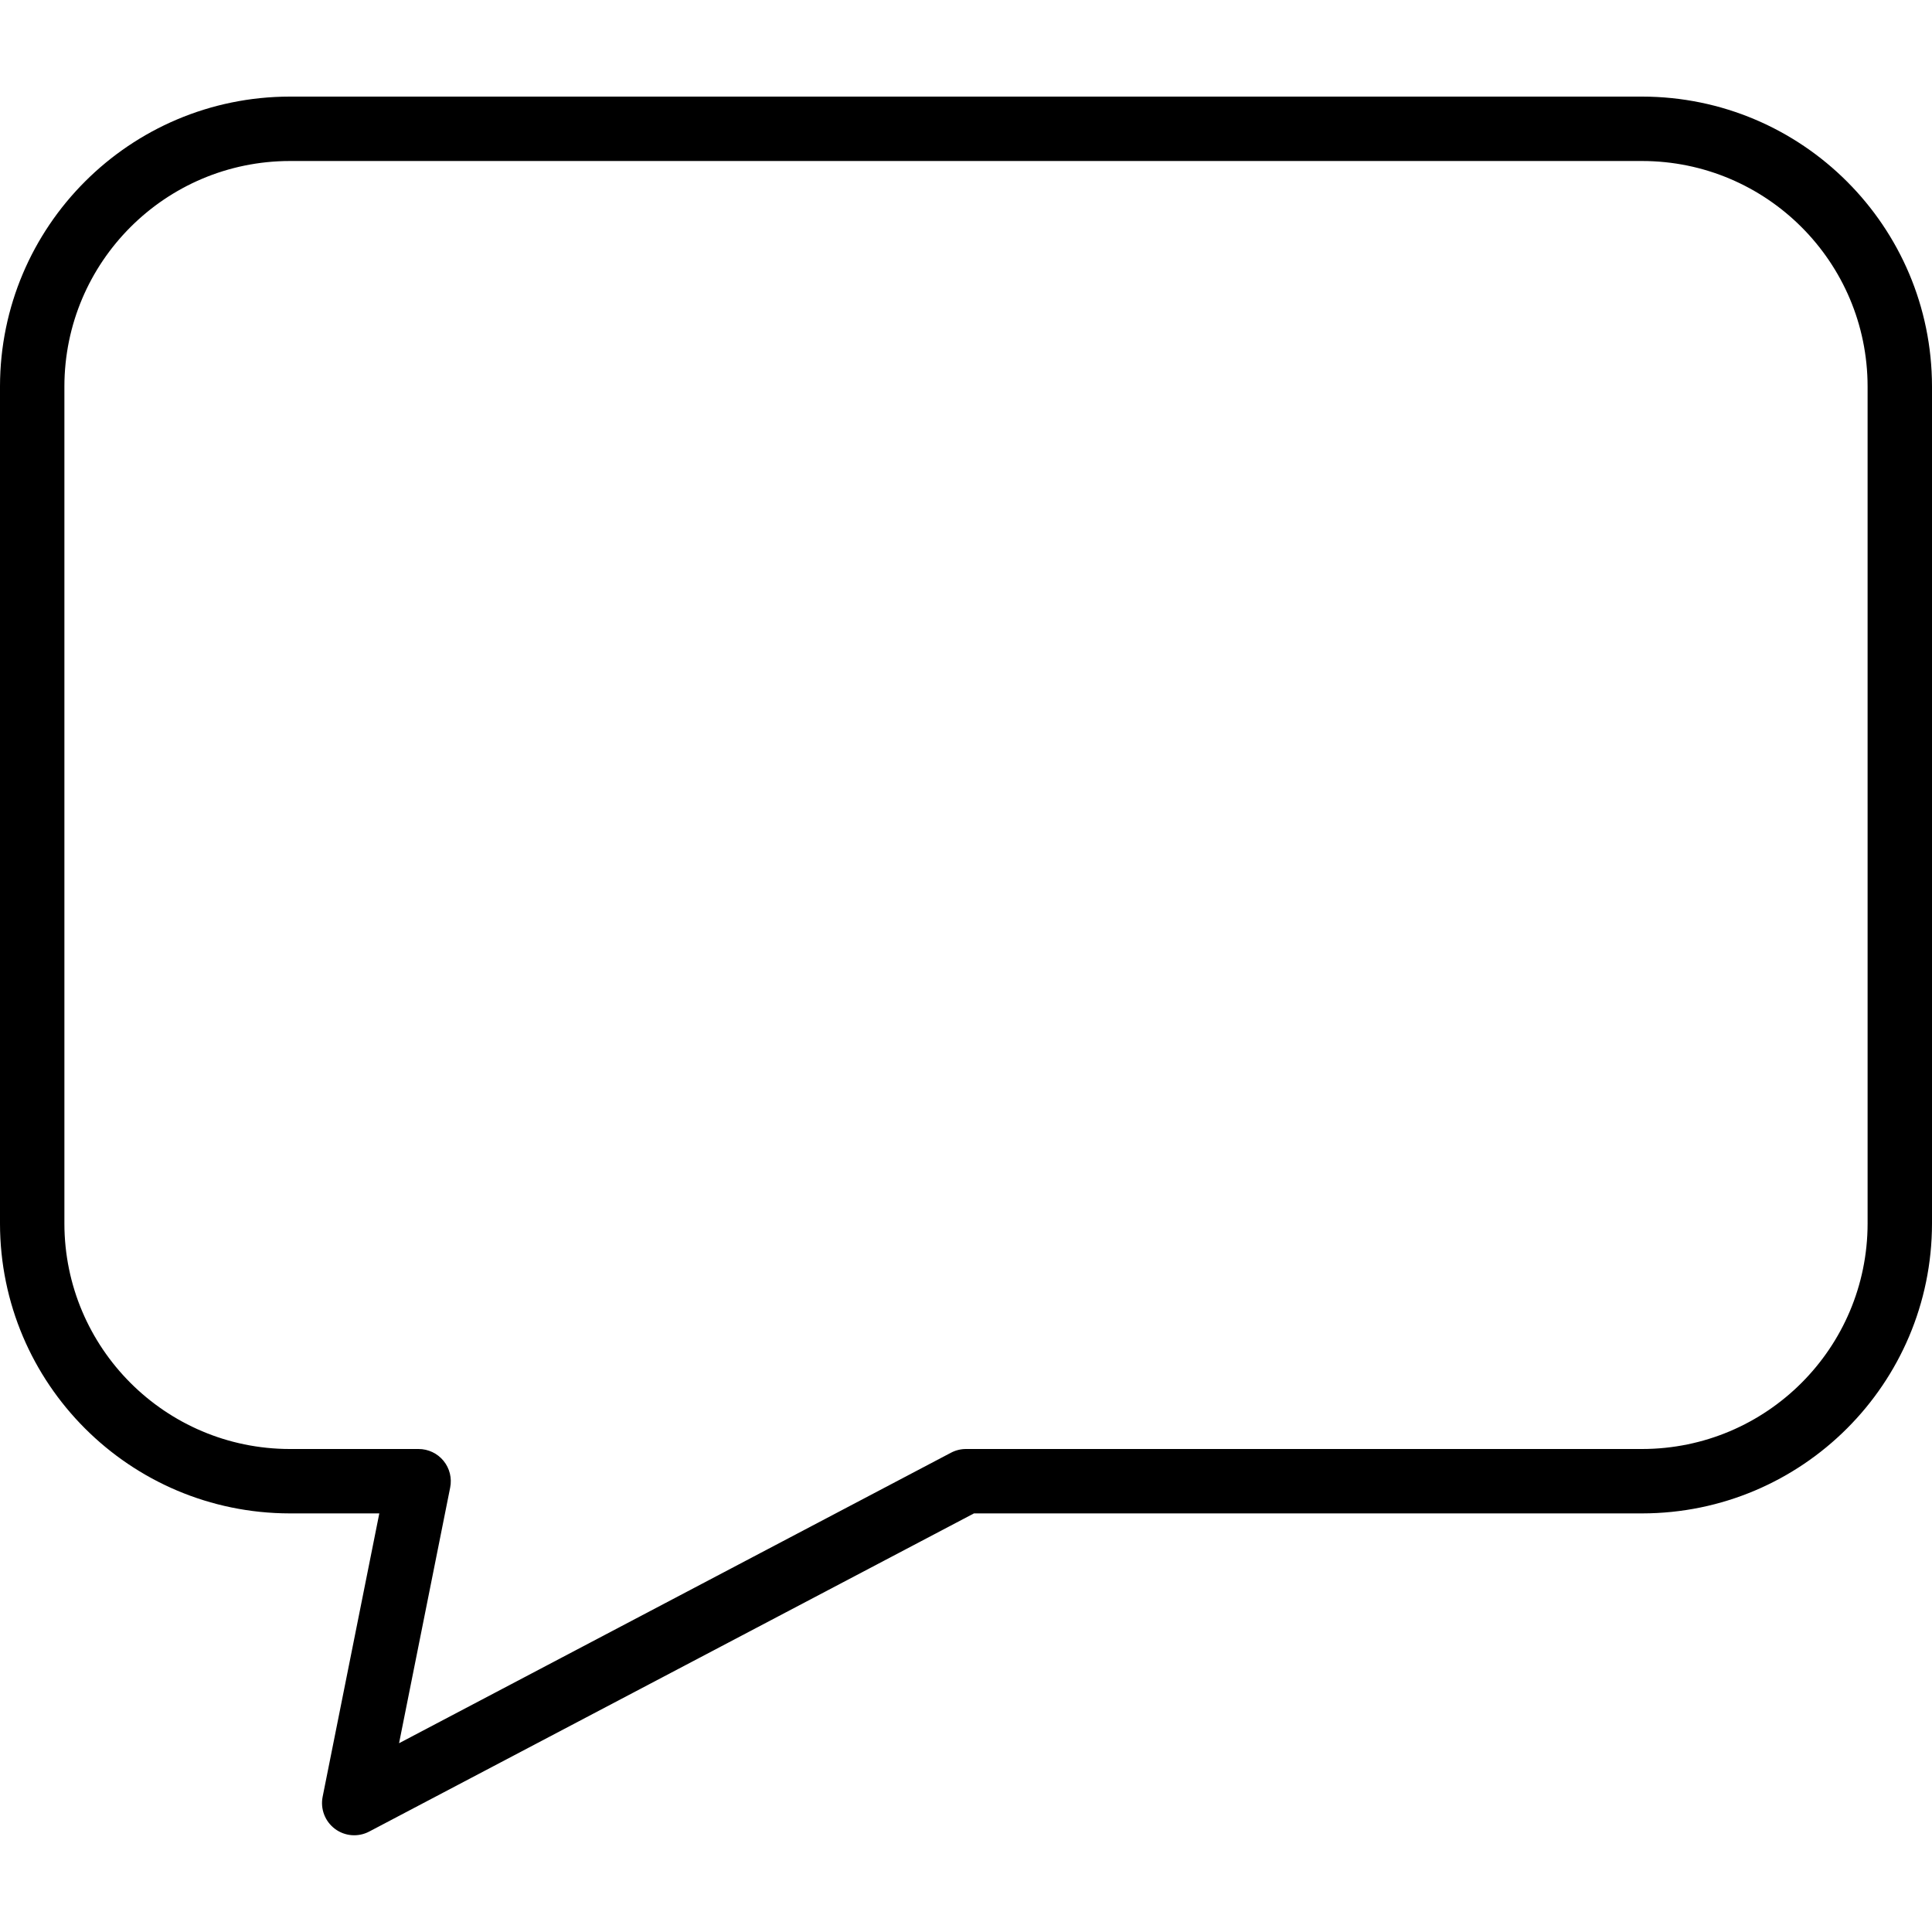
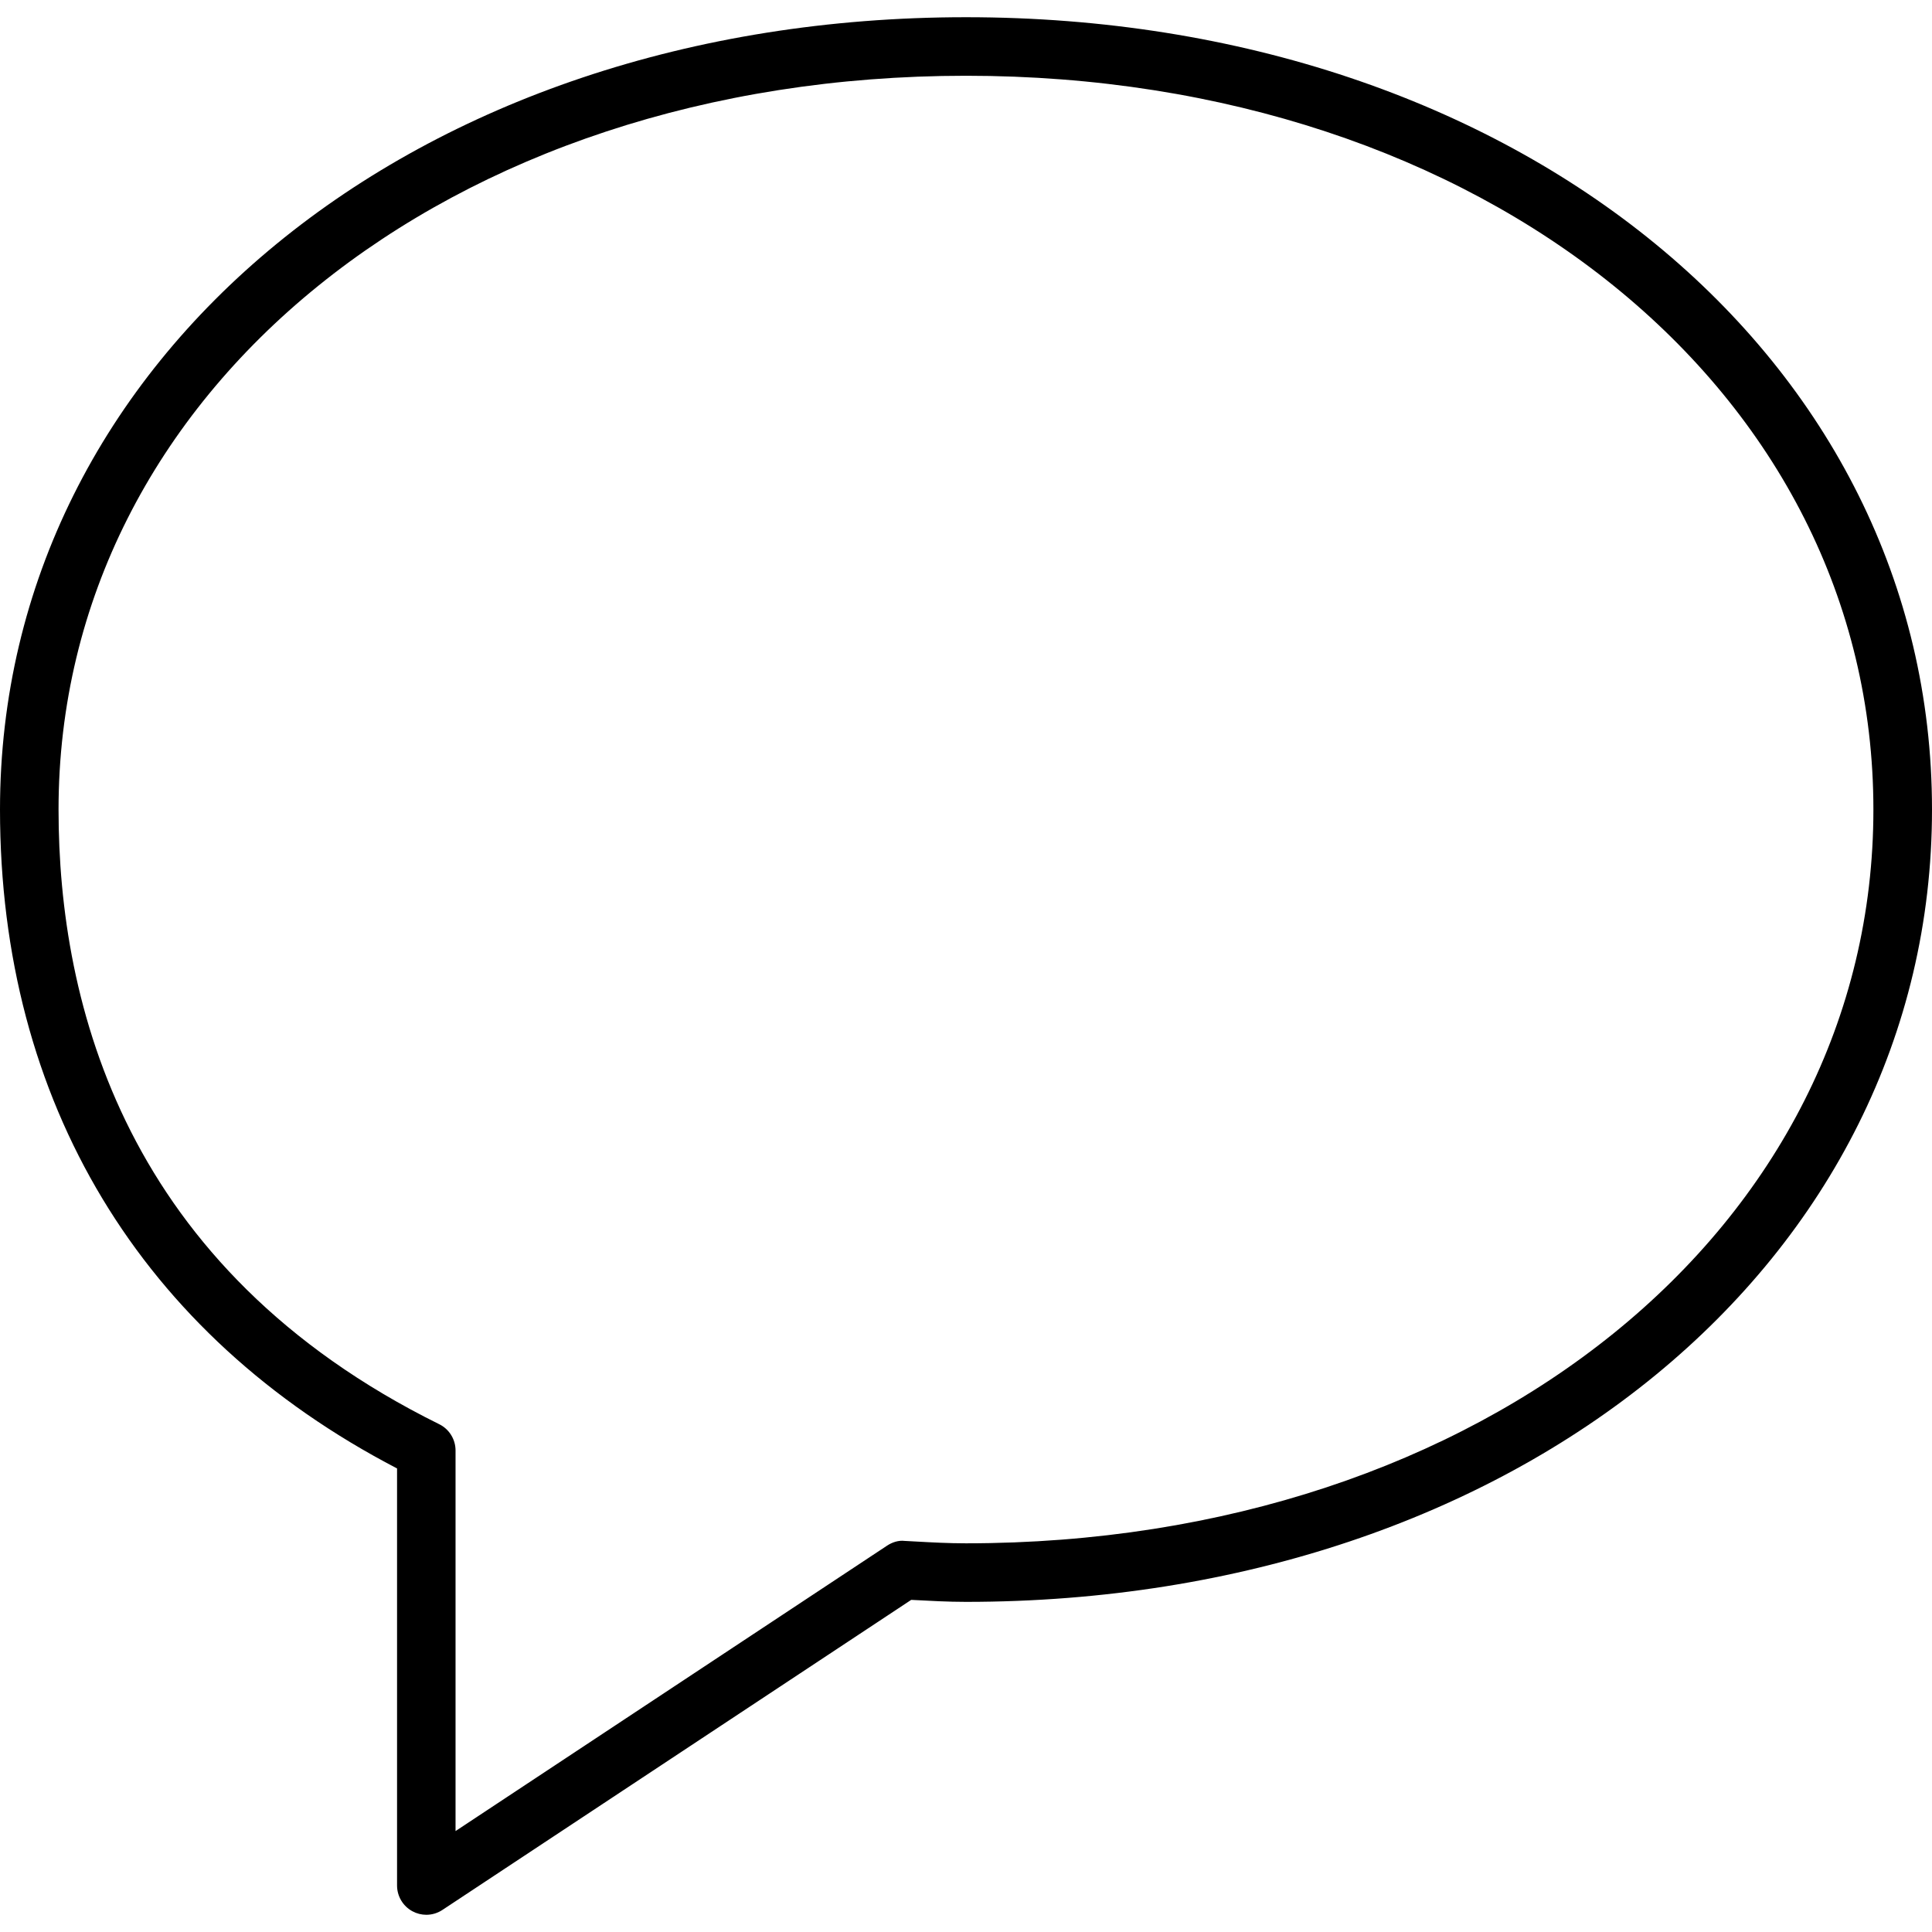
- <svg xmlns="http://www.w3.org/2000/svg" height="480pt" viewBox="0 -24 480 480" width="480pt">
-   <path d="m408 0h-336c-39.746.043-71.957 32.254-72 72v208c.043 39.746 32.254 71.957 72 72h22.238l-14.078 70.398c-.605 3.027.586 6.129 3.055 7.977s5.781 2.109 8.512.672l150.25-79.047h166.023c39.746-.043 71.957-32.254 72-72v-208c-.043-39.746-32.254-71.957-72-72zm56 280c-.035 30.914-25.086 55.965-56 56h-168c-1.301 0-2.578.316-3.727.922l-137.129 72.176 12.695-63.496c.48-2.355-.121-4.801-1.641-6.66-1.52-1.863-3.797-2.941-6.199-2.941h-32c-30.914-.035-55.965-25.086-56-56v-208c.035-30.914 25.086-55.965 56-56h336c30.914.035 55.965 25.086 56 56zm0 0" />
+ <svg xmlns="http://www.w3.org/2000/svg" version="1.1" id="Capa_1" x="0px" y="0px" viewBox="0 0 33 33" style="enable-background:new 0 0 33 33;" xml:space="preserve">
+   <g>
+     <path d="M7.282,32.706c-0.081,0-0.163-0.02-0.237-0.06c-0.162-0.087-0.263-0.257-0.263-0.44v-7.124C2.405,22.806,0,18.821,0,13.828   C0,6.112,7.093,0.294,16.5,0.294S33,6.112,33,13.828c0,7.715-7.093,13.533-16.5,13.533c-0.309,0-0.612-0.017-0.916-0.033   l-0.02-0.001l-8.007,5.296C7.474,32.678,7.378,32.706,7.282,32.706z M16.5,1.294C7.664,1.294,1,6.683,1,13.828   c0,3.323,1.128,7.842,6.503,10.499c0.17,0.084,0.278,0.258,0.278,0.448v6.501l7.369-4.874c0.09-0.06,0.199-0.095,0.302-0.082   l0.186,0.01c0.286,0.016,0.571,0.031,0.861,0.031c8.836,0,15.5-5.388,15.5-12.533S25.336,1.294,16.5,1.294z" />
+   </g>
+   <g>
+ </g>
+   <g>
+ </g>
+   <g>
+ </g>
+   <g>
+ </g>
+   <g>
+ </g>
+   <g>
+ </g>
+   <g>
+ </g>
+   <g>
+ </g>
+   <g>
+ </g>
+   <g>
+ </g>
+   <g>
+ </g>
+   <g>
+ </g>
+   <g>
+ </g>
+   <g>
+ </g>
+   <g>
+ </g>
</svg>
